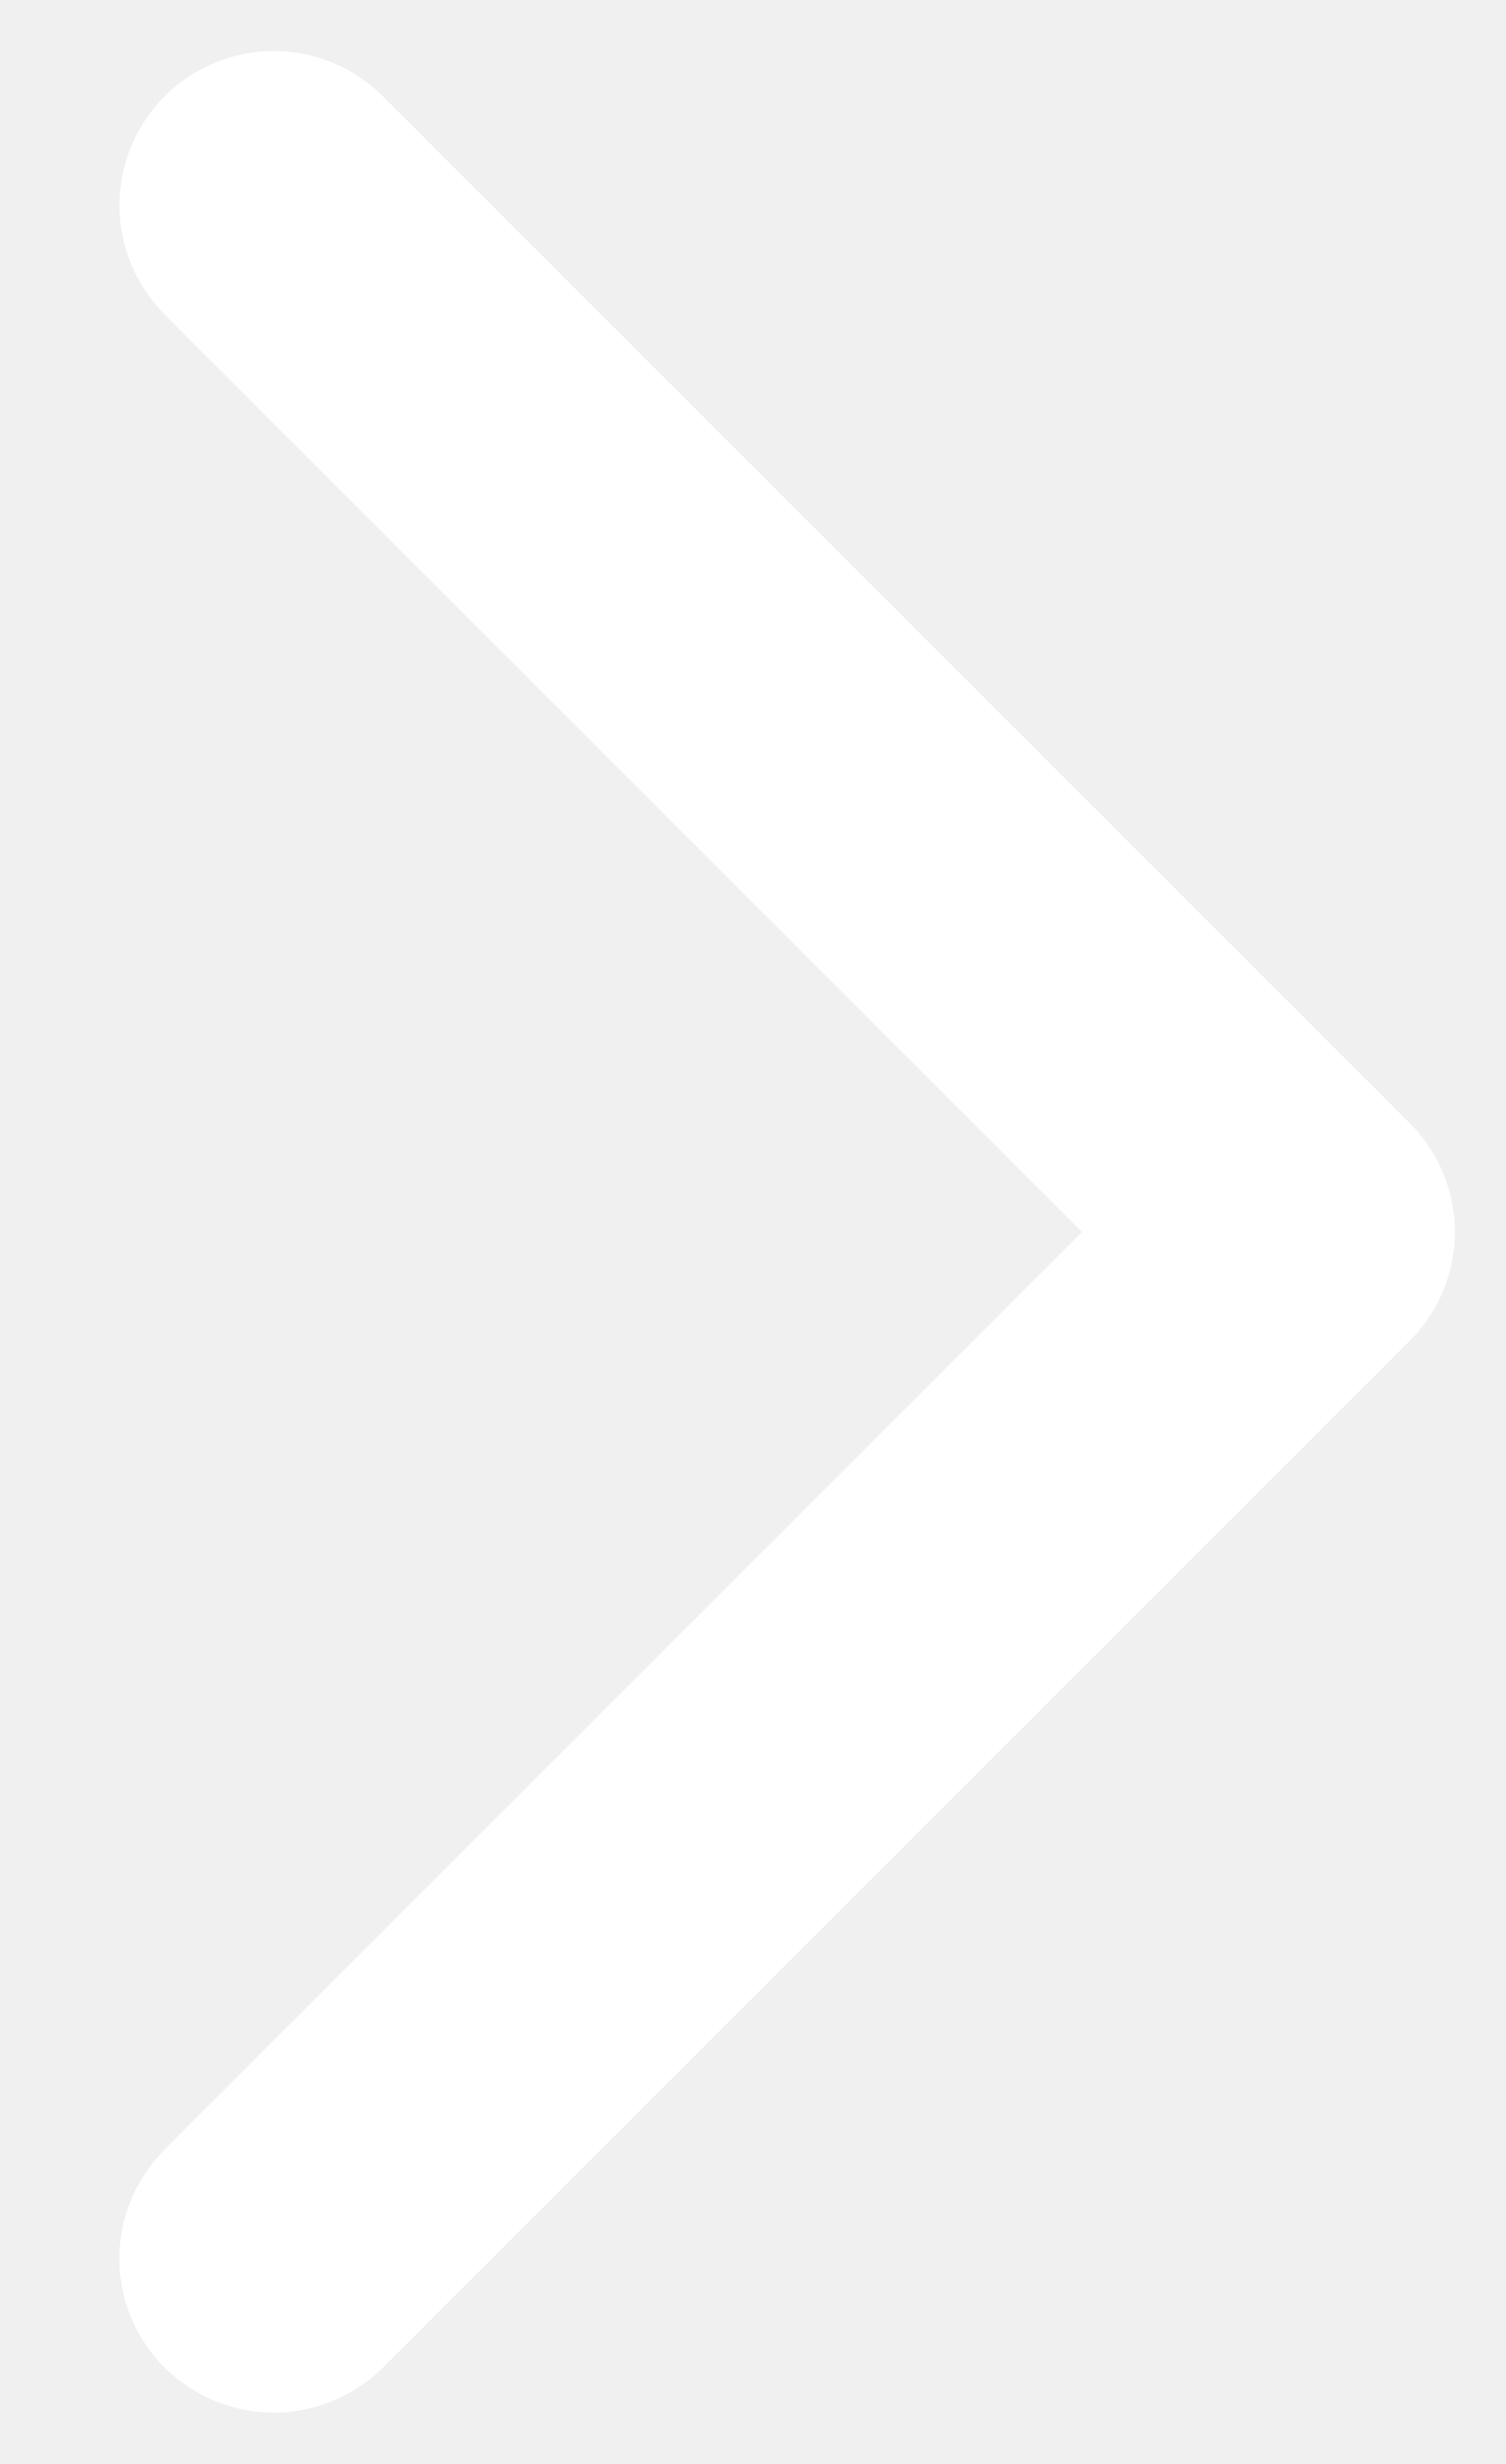
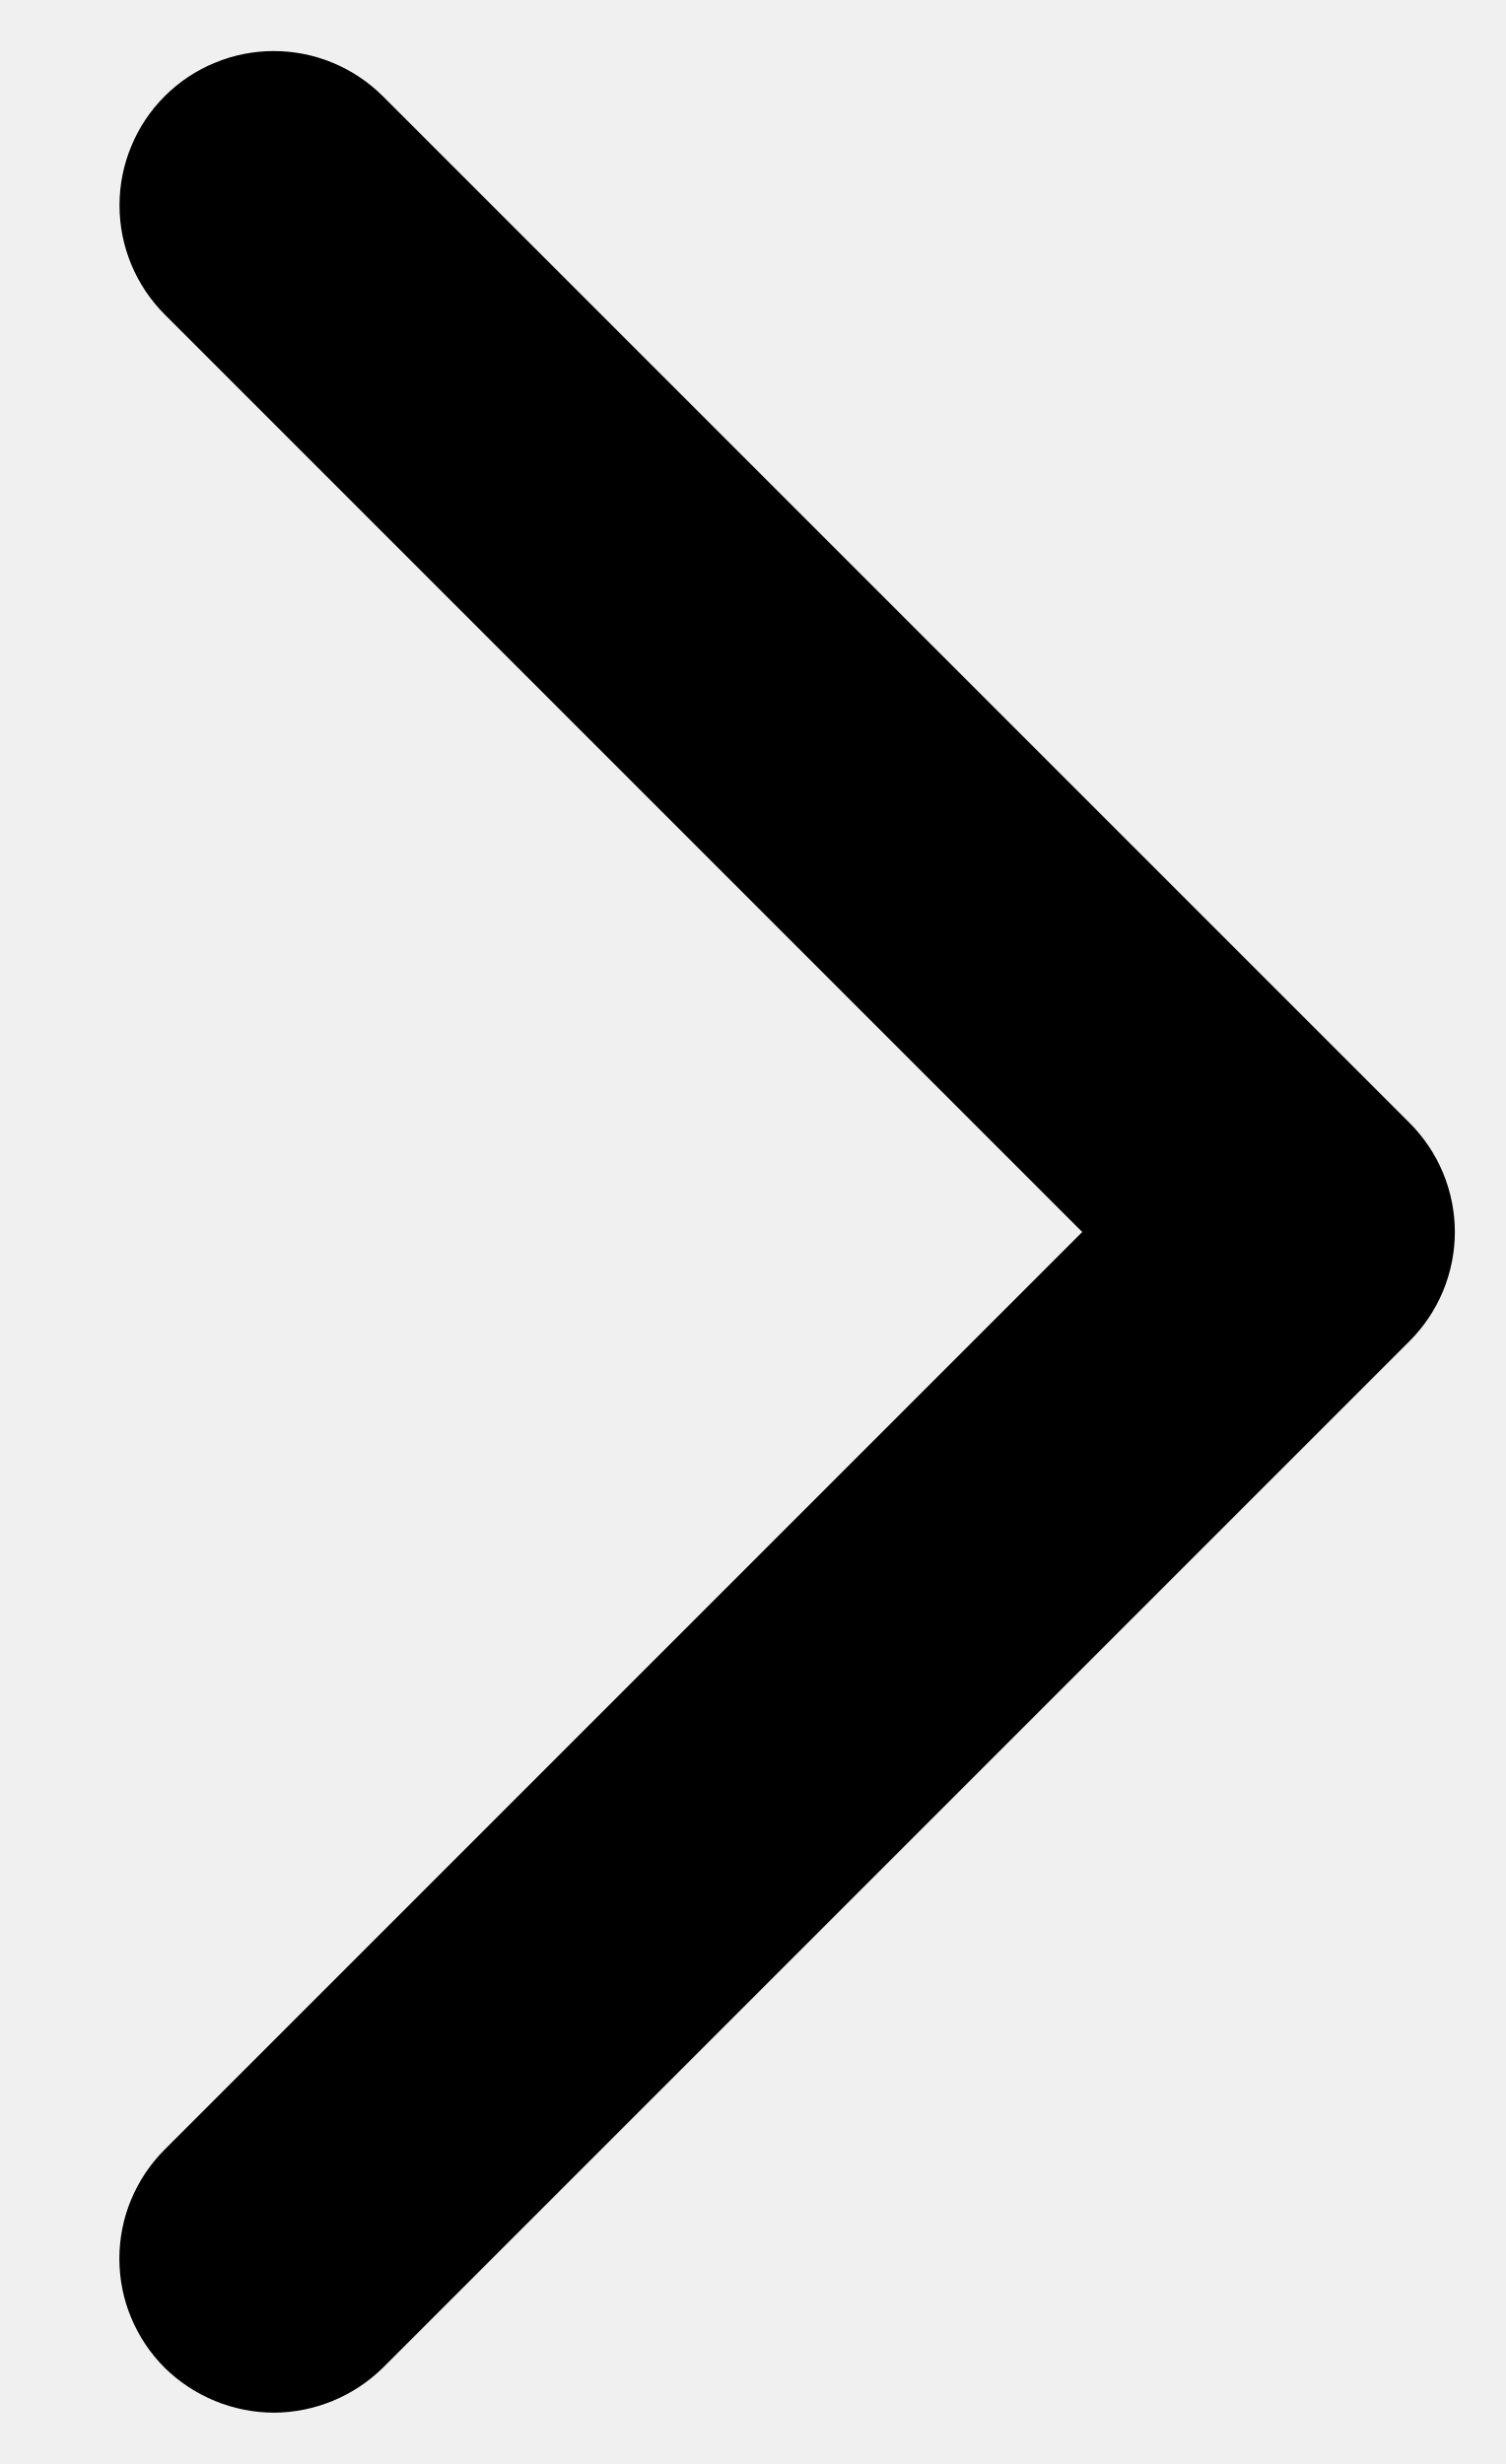
- <svg xmlns="http://www.w3.org/2000/svg" width="11" height="18" viewBox="0 0 11 18" fill="none">
-   <path d="M2 17.625C1.702 17.624 1.416 17.506 1.203 17.297C1.098 17.192 1.015 17.068 0.958 16.931C0.901 16.795 0.872 16.648 0.872 16.5C0.872 16.352 0.901 16.205 0.958 16.069C1.015 15.932 1.098 15.808 1.203 15.703L7.906 9L1.203 2.297C0.992 2.086 0.873 1.799 0.873 1.5C0.873 1.352 0.902 1.205 0.959 1.069C1.015 0.932 1.098 0.808 1.203 0.703C1.308 0.598 1.432 0.515 1.569 0.459C1.705 0.402 1.852 0.373 2 0.373C2.299 0.373 2.585 0.492 2.797 0.703L10.297 8.203C10.402 8.308 10.485 8.432 10.542 8.569C10.598 8.705 10.628 8.852 10.628 9C10.628 9.148 10.598 9.295 10.542 9.431C10.485 9.568 10.402 9.692 10.297 9.797L2.797 17.297C2.584 17.506 2.298 17.624 2 17.625Z" fill="white" />
+ <svg xmlns="http://www.w3.org/2000/svg" width="11" height="18" viewBox="0 0 11 18">
+   <path d="M2 17.625C1.702 17.624 1.416 17.506 1.203 17.297C1.098 17.192 1.015 17.068 0.958 16.931C0.901 16.795 0.872 16.648 0.872 16.5C0.872 16.352 0.901 16.205 0.958 16.069C1.015 15.932 1.098 15.808 1.203 15.703L7.906 9L1.203 2.297C0.992 2.086 0.873 1.799 0.873 1.5C0.873 1.352 0.902 1.205 0.959 1.069C1.015 0.932 1.098 0.808 1.203 0.703C1.308 0.598 1.432 0.515 1.569 0.459C1.705 0.402 1.852 0.373 2 0.373C2.299 0.373 2.585 0.492 2.797 0.703L10.297 8.203C10.402 8.308 10.485 8.432 10.542 8.569C10.598 8.705 10.628 8.852 10.628 9C10.628 9.148 10.598 9.295 10.542 9.431C10.485 9.568 10.402 9.692 10.297 9.797L2.797 17.297C2.584 17.506 2.298 17.624 2 17.625Z" />
</svg>
